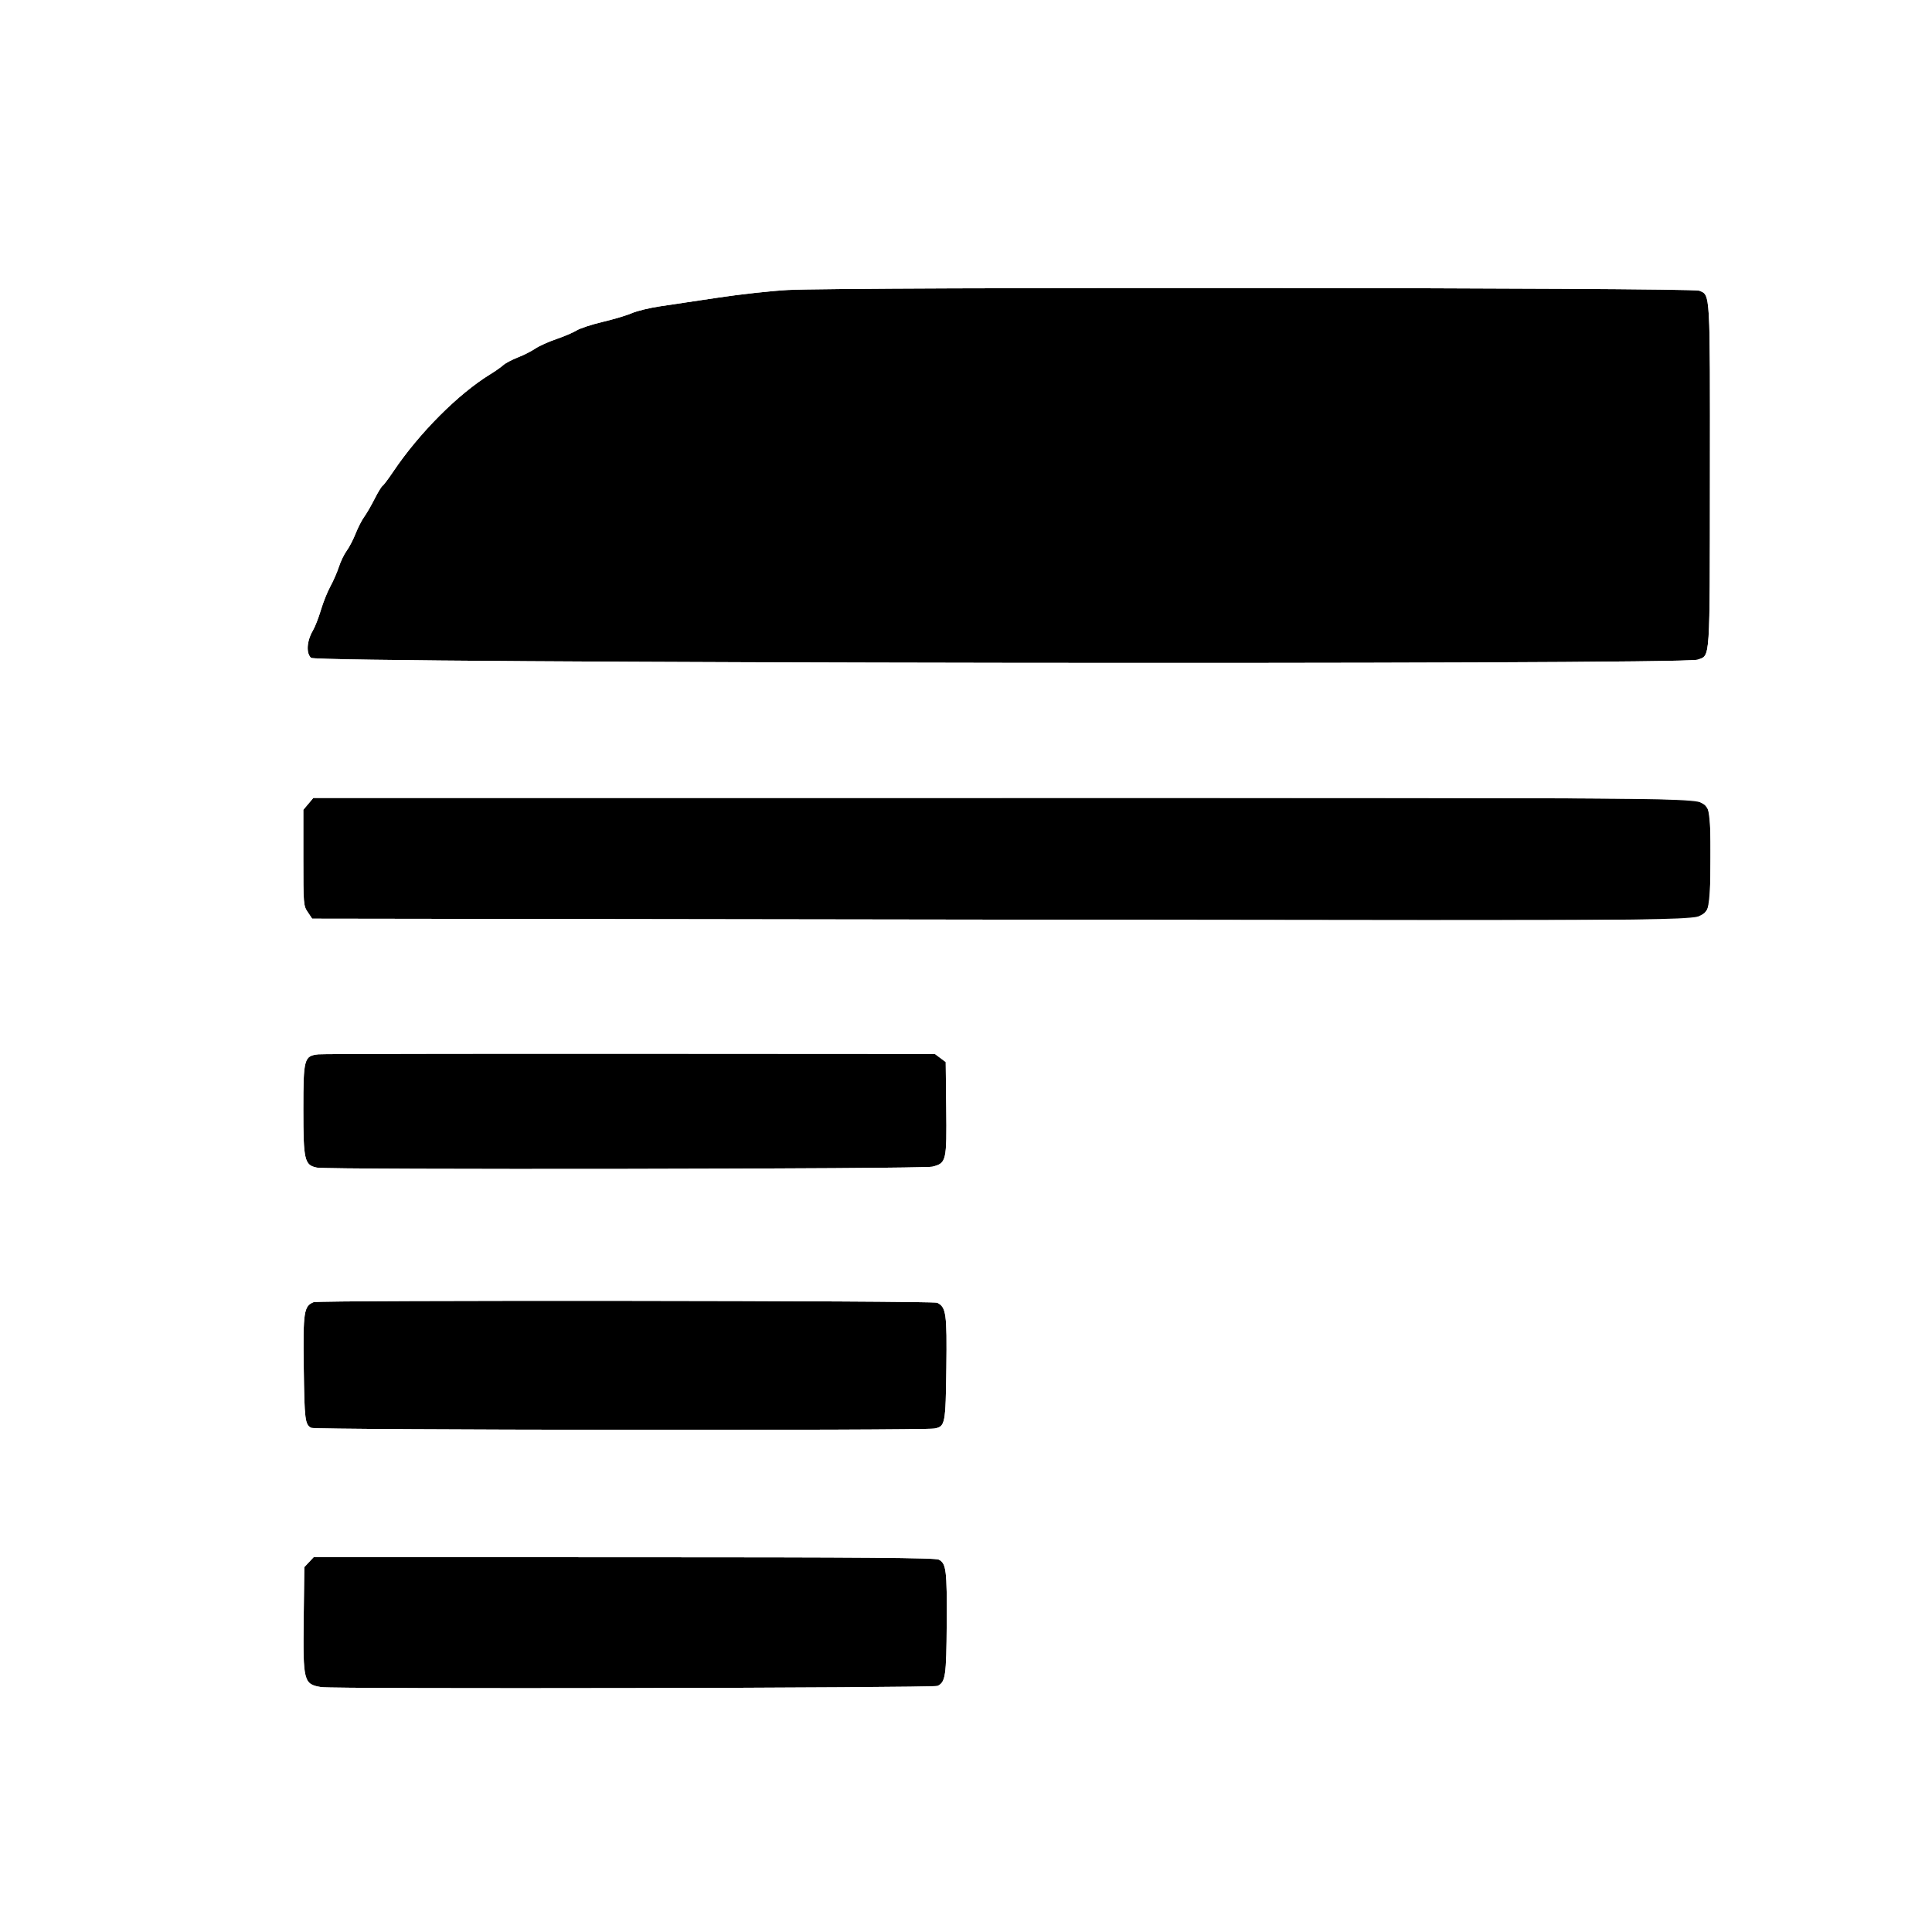
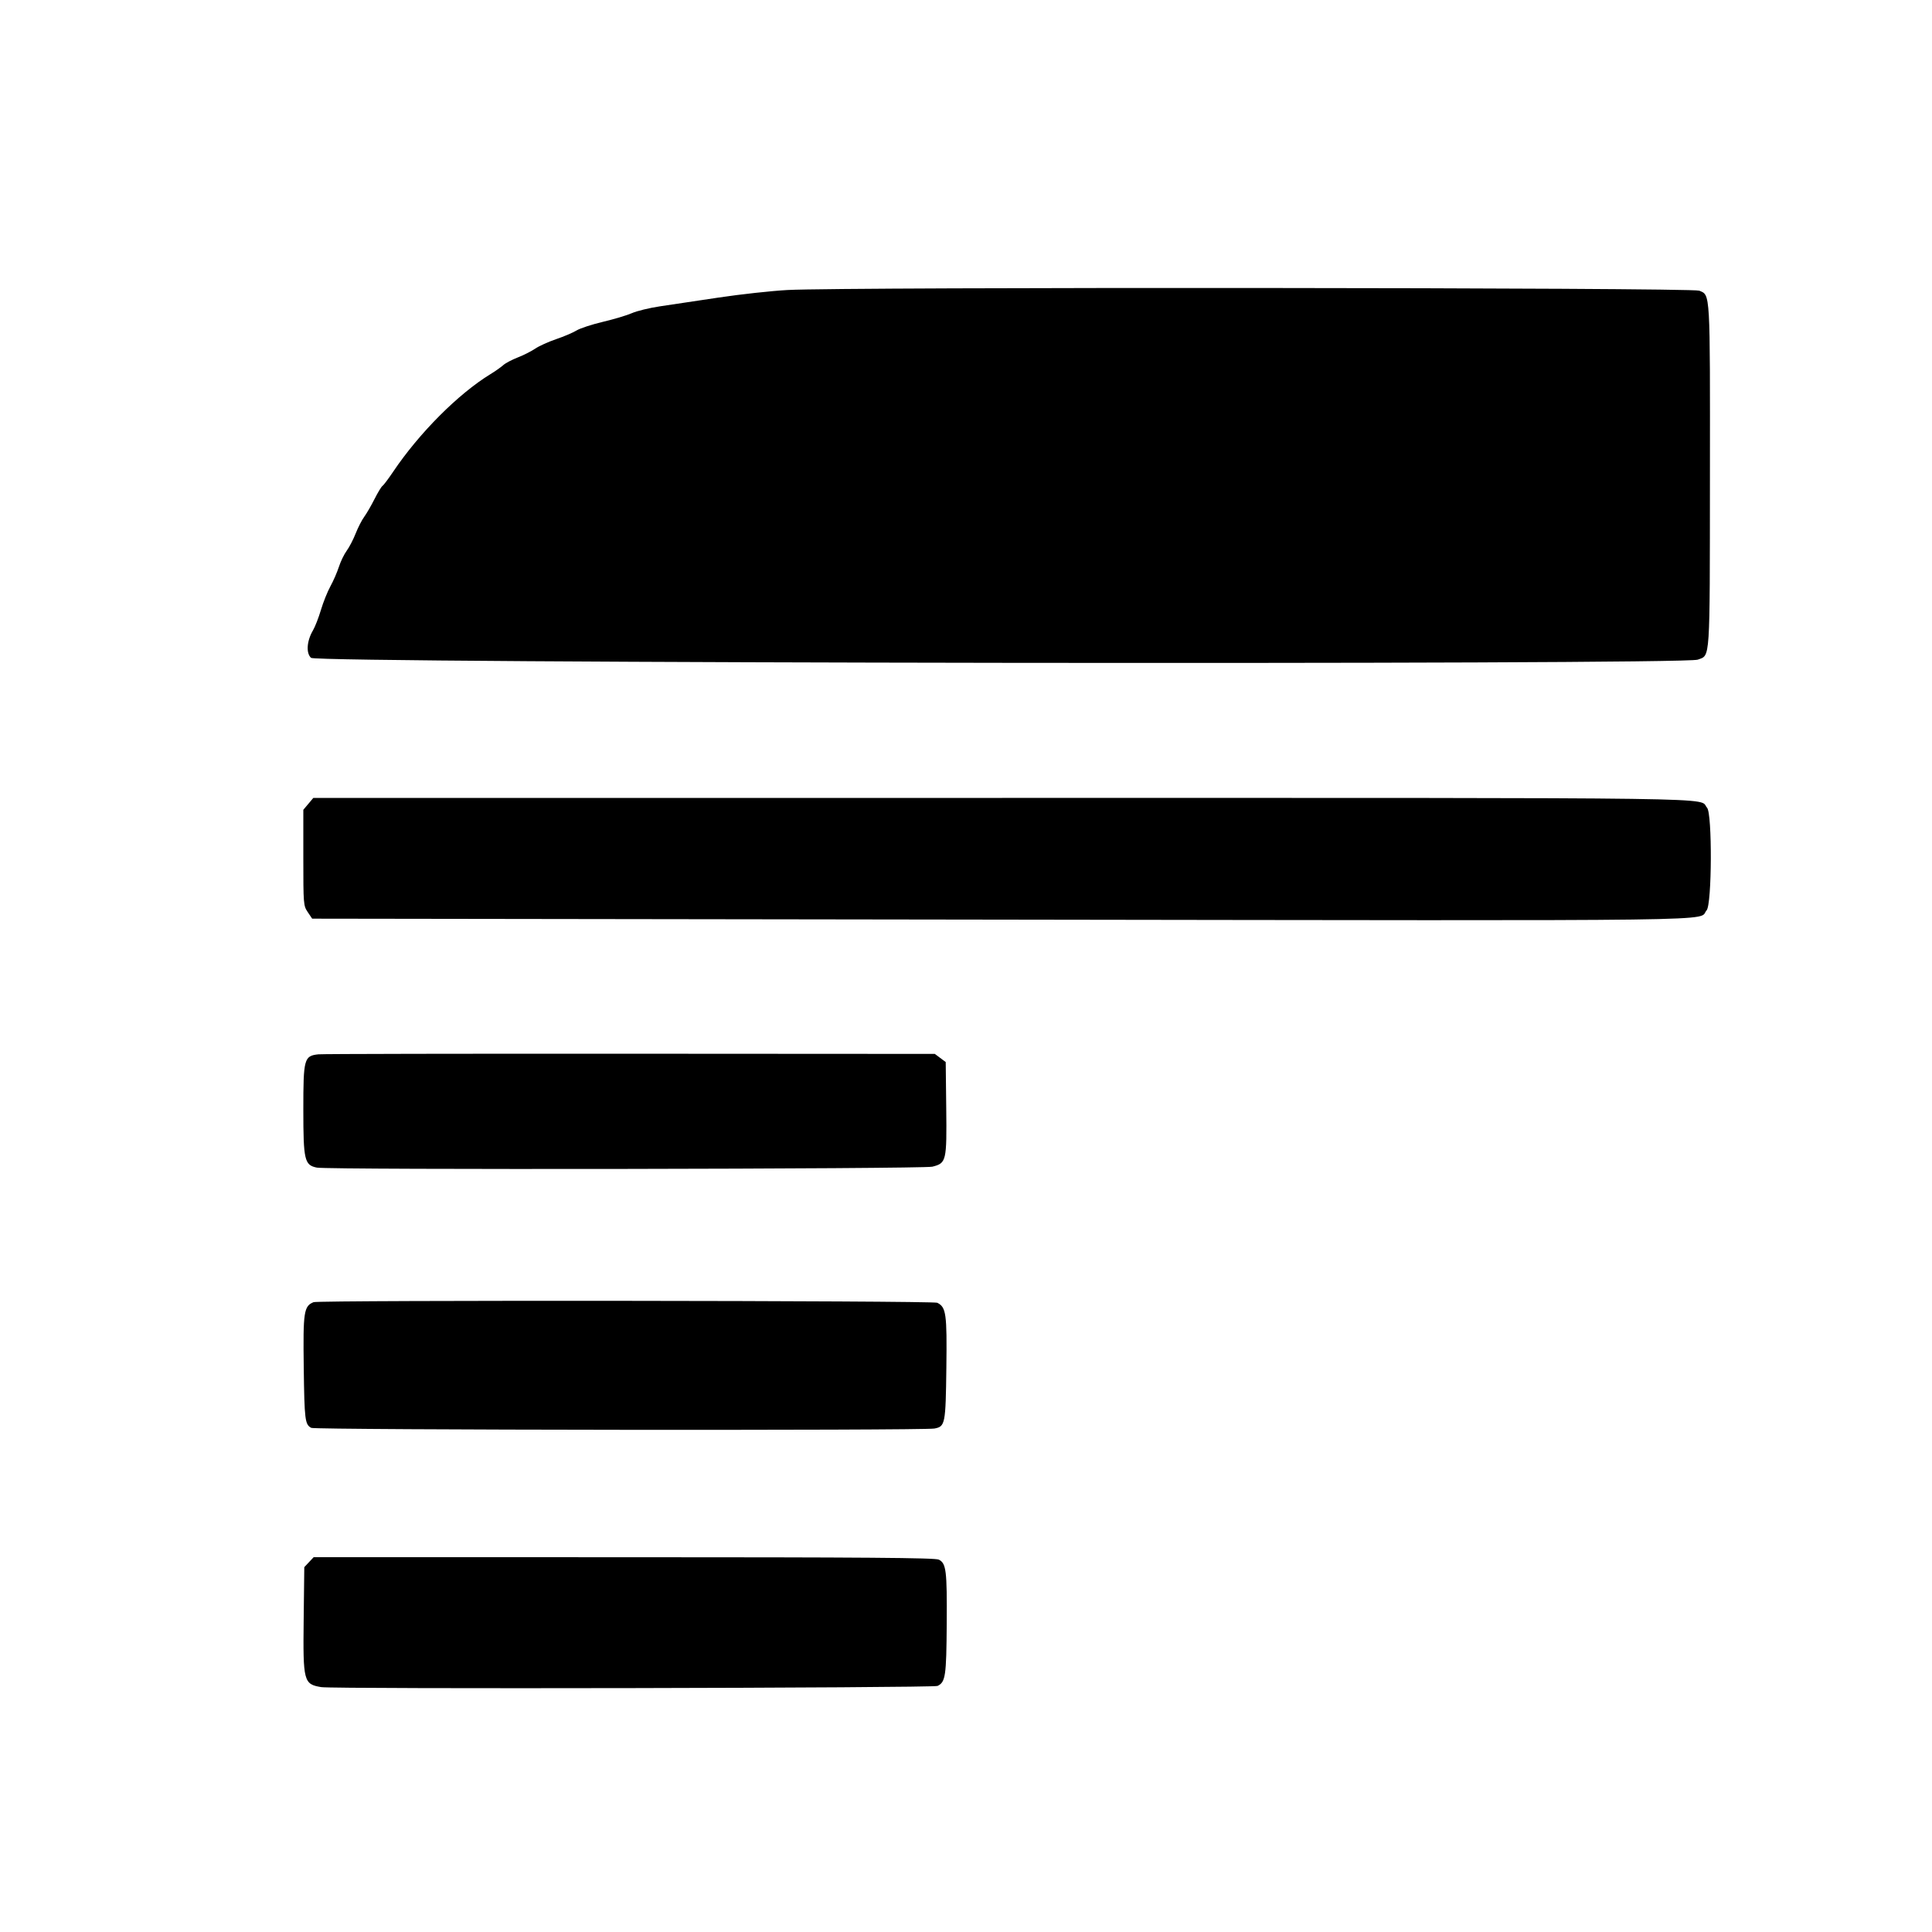
<svg xmlns="http://www.w3.org/2000/svg" version="1.1" width="400" height="400">
-   <g id="svgg">
+   <rect id="backdrop" width="400" height="400" stroke="none" fill="#ffffff" />
+   <g id="logo">
    <path id="path0" d="M163.026 60.044 C 159.740 60.223,153.350 60.923,148.826 61.600 C 144.302 62.278,138.819 63.098,136.643 63.422 C 134.467 63.747,131.857 64.380,130.843 64.829 C 129.829 65.278,127.126 66.088,124.836 66.629 C 122.547 67.170,120.086 67.976,119.368 68.420 C 118.650 68.863,116.750 69.673,115.145 70.219 C 113.540 70.765,111.591 71.647,110.813 72.180 C 110.036 72.713,108.410 73.534,107.200 74.005 C 105.990 74.475,104.640 75.190,104.200 75.592 C 103.760 75.995,102.564 76.837,101.542 77.462 C 94.876 81.543,86.774 89.671,81.389 97.681 C 80.397 99.155,79.405 100.473,79.184 100.610 C 78.963 100.746,78.221 101.970,77.535 103.329 C 76.849 104.688,75.891 106.340,75.406 107.000 C 74.921 107.660,74.122 109.220,73.629 110.467 C 73.137 111.714,72.304 113.317,71.778 114.029 C 71.253 114.741,70.526 116.241,70.163 117.362 C 69.800 118.483,69.008 120.300,68.402 121.400 C 67.797 122.500,66.914 124.702,66.441 126.293 C 65.968 127.884,65.226 129.788,64.793 130.523 C 63.509 132.699,63.334 135.235,64.401 136.201 C 65.649 137.330,348.533 137.698,351.505 136.575 C 354.122 135.585,353.993 137.534,354.024 98.726 C 354.055 60.036,354.118 61.143,351.815 60.181 C 350.249 59.526,174.866 59.399,163.026 60.044 M63.836 166.431 L 62.800 167.661 62.800 177.572 C 62.800 187.237,62.823 187.515,63.716 188.841 L 64.632 190.200 207.216 190.400 C 363.222 190.619,351.251 190.777,353.338 188.469 C 354.441 187.249,354.522 168.440,353.429 167.233 C 351.452 165.047,362.427 165.200,207.475 165.200 L 64.871 165.200 63.836 166.431 M65.911 218.287 C 62.959 218.604,62.800 219.192,62.801 229.754 C 62.803 240.217,63.040 241.228,65.609 241.742 C 68.039 242.228,191.082 242.041,193.039 241.548 C 195.936 240.819,196.033 240.407,195.907 229.349 L 195.800 219.886 194.671 219.043 L 193.542 218.200 130.471 218.164 C 95.782 218.144,66.730 218.199,65.911 218.287 M64.921 269.602 C 62.907 270.420,62.731 271.593,62.886 283.136 C 63.032 294.048,63.142 294.927,64.447 295.625 C 65.282 296.072,191.101 296.205,193.463 295.762 C 195.693 295.343,195.787 294.869,195.933 283.200 C 196.075 271.964,195.889 270.640,194.050 269.723 C 193.148 269.274,66.022 269.154,64.921 269.602 M63.970 323.432 L 63.000 324.463 62.872 335.332 C 62.722 348.138,62.865 348.691,66.499 349.300 C 69.064 349.730,193.219 349.488,194.115 349.052 C 195.756 348.251,195.937 347.023,196.009 336.178 C 196.083 325.133,195.904 323.685,194.372 322.906 C 193.613 322.520,179.344 322.411,129.170 322.406 L 64.939 322.400 63.970 323.432 " stroke="none" fill="#000000" fill-rule="evenodd" />
-     <path id="path1" d="M0.000 200.000 L 0.000 400.000 200.000 400.000 L 400.000 400.000 400.000 200.000 L 400.000 0.000 200.000 0.000 L 0.000 0.000 0.000 200.000 M351.815 60.181 C 354.118 61.143,354.055 60.036,354.024 98.726 C 353.993 137.534,354.122 135.585,351.505 136.575 C 348.533 137.698,65.649 137.330,64.401 136.201 C 63.334 135.235,63.509 132.699,64.793 130.523 C 65.226 129.788,65.968 127.884,66.441 126.293 C 66.914 124.702,67.797 122.500,68.402 121.400 C 69.008 120.300,69.800 118.483,70.163 117.362 C 70.526 116.241,71.253 114.741,71.778 114.029 C 72.304 113.317,73.137 111.714,73.629 110.467 C 74.122 109.220,74.921 107.660,75.406 107.000 C 75.891 106.340,76.849 104.688,77.535 103.329 C 78.221 101.970,78.963 100.746,79.184 100.610 C 79.405 100.473,80.397 99.155,81.389 97.681 C 86.774 89.671,94.876 81.543,101.542 77.462 C 102.564 76.837,103.760 75.995,104.200 75.592 C 104.640 75.190,105.990 74.475,107.200 74.005 C 108.410 73.534,110.036 72.713,110.813 72.180 C 111.591 71.647,113.540 70.765,115.145 70.219 C 116.750 69.673,118.650 68.863,119.368 68.420 C 120.086 67.976,122.547 67.170,124.836 66.629 C 127.126 66.088,129.829 65.278,130.843 64.829 C 131.857 64.380,134.467 63.747,136.643 63.422 C 138.819 63.098,144.302 62.278,148.826 61.600 C 153.350 60.923,159.740 60.223,163.026 60.044 C 174.866 59.399,350.249 59.526,351.815 60.181 M351.403 165.828 C 354.181 167.146,354.135 166.942,354.104 177.831 C 354.073 188.771,354.120 188.571,351.200 189.943 C 349.907 190.550,338.915 190.585,207.216 190.400 L 64.632 190.200 63.716 188.841 C 62.823 187.515,62.800 187.237,62.800 177.572 L 62.800 167.661 63.836 166.431 L 64.871 165.200 207.475 165.200 C 336.262 165.200,350.207 165.261,351.403 165.828 M194.671 219.043 L 195.800 219.886 195.907 229.349 C 196.033 240.407,195.936 240.819,193.039 241.548 C 191.082 242.041,68.039 242.228,65.609 241.742 C 63.040 241.228,62.803 240.217,62.801 229.754 C 62.800 219.192,62.959 218.604,65.911 218.287 C 66.730 218.199,95.782 218.144,130.471 218.164 L 193.542 218.200 194.671 219.043 M194.050 269.723 C 195.889 270.640,196.075 271.964,195.933 283.200 C 195.787 294.869,195.693 295.343,193.463 295.762 C 191.101 296.205,65.282 296.072,64.447 295.625 C 63.142 294.927,63.032 294.048,62.886 283.136 C 62.731 271.593,62.907 270.420,64.921 269.602 C 66.022 269.154,193.148 269.274,194.050 269.723 M194.372 322.906 C 195.904 323.685,196.083 325.133,196.009 336.178 C 195.937 347.023,195.756 348.251,194.115 349.052 C 193.219 349.488,69.064 349.730,66.499 349.300 C 62.865 348.691,62.722 348.138,62.872 335.332 L 63.000 324.463 63.970 323.432 L 64.939 322.400 129.170 322.406 C 179.344 322.411,193.613 322.520,194.372 322.906 " stroke="none" fill="#ffffff" fill-rule="evenodd" />
  </g>
</svg>
